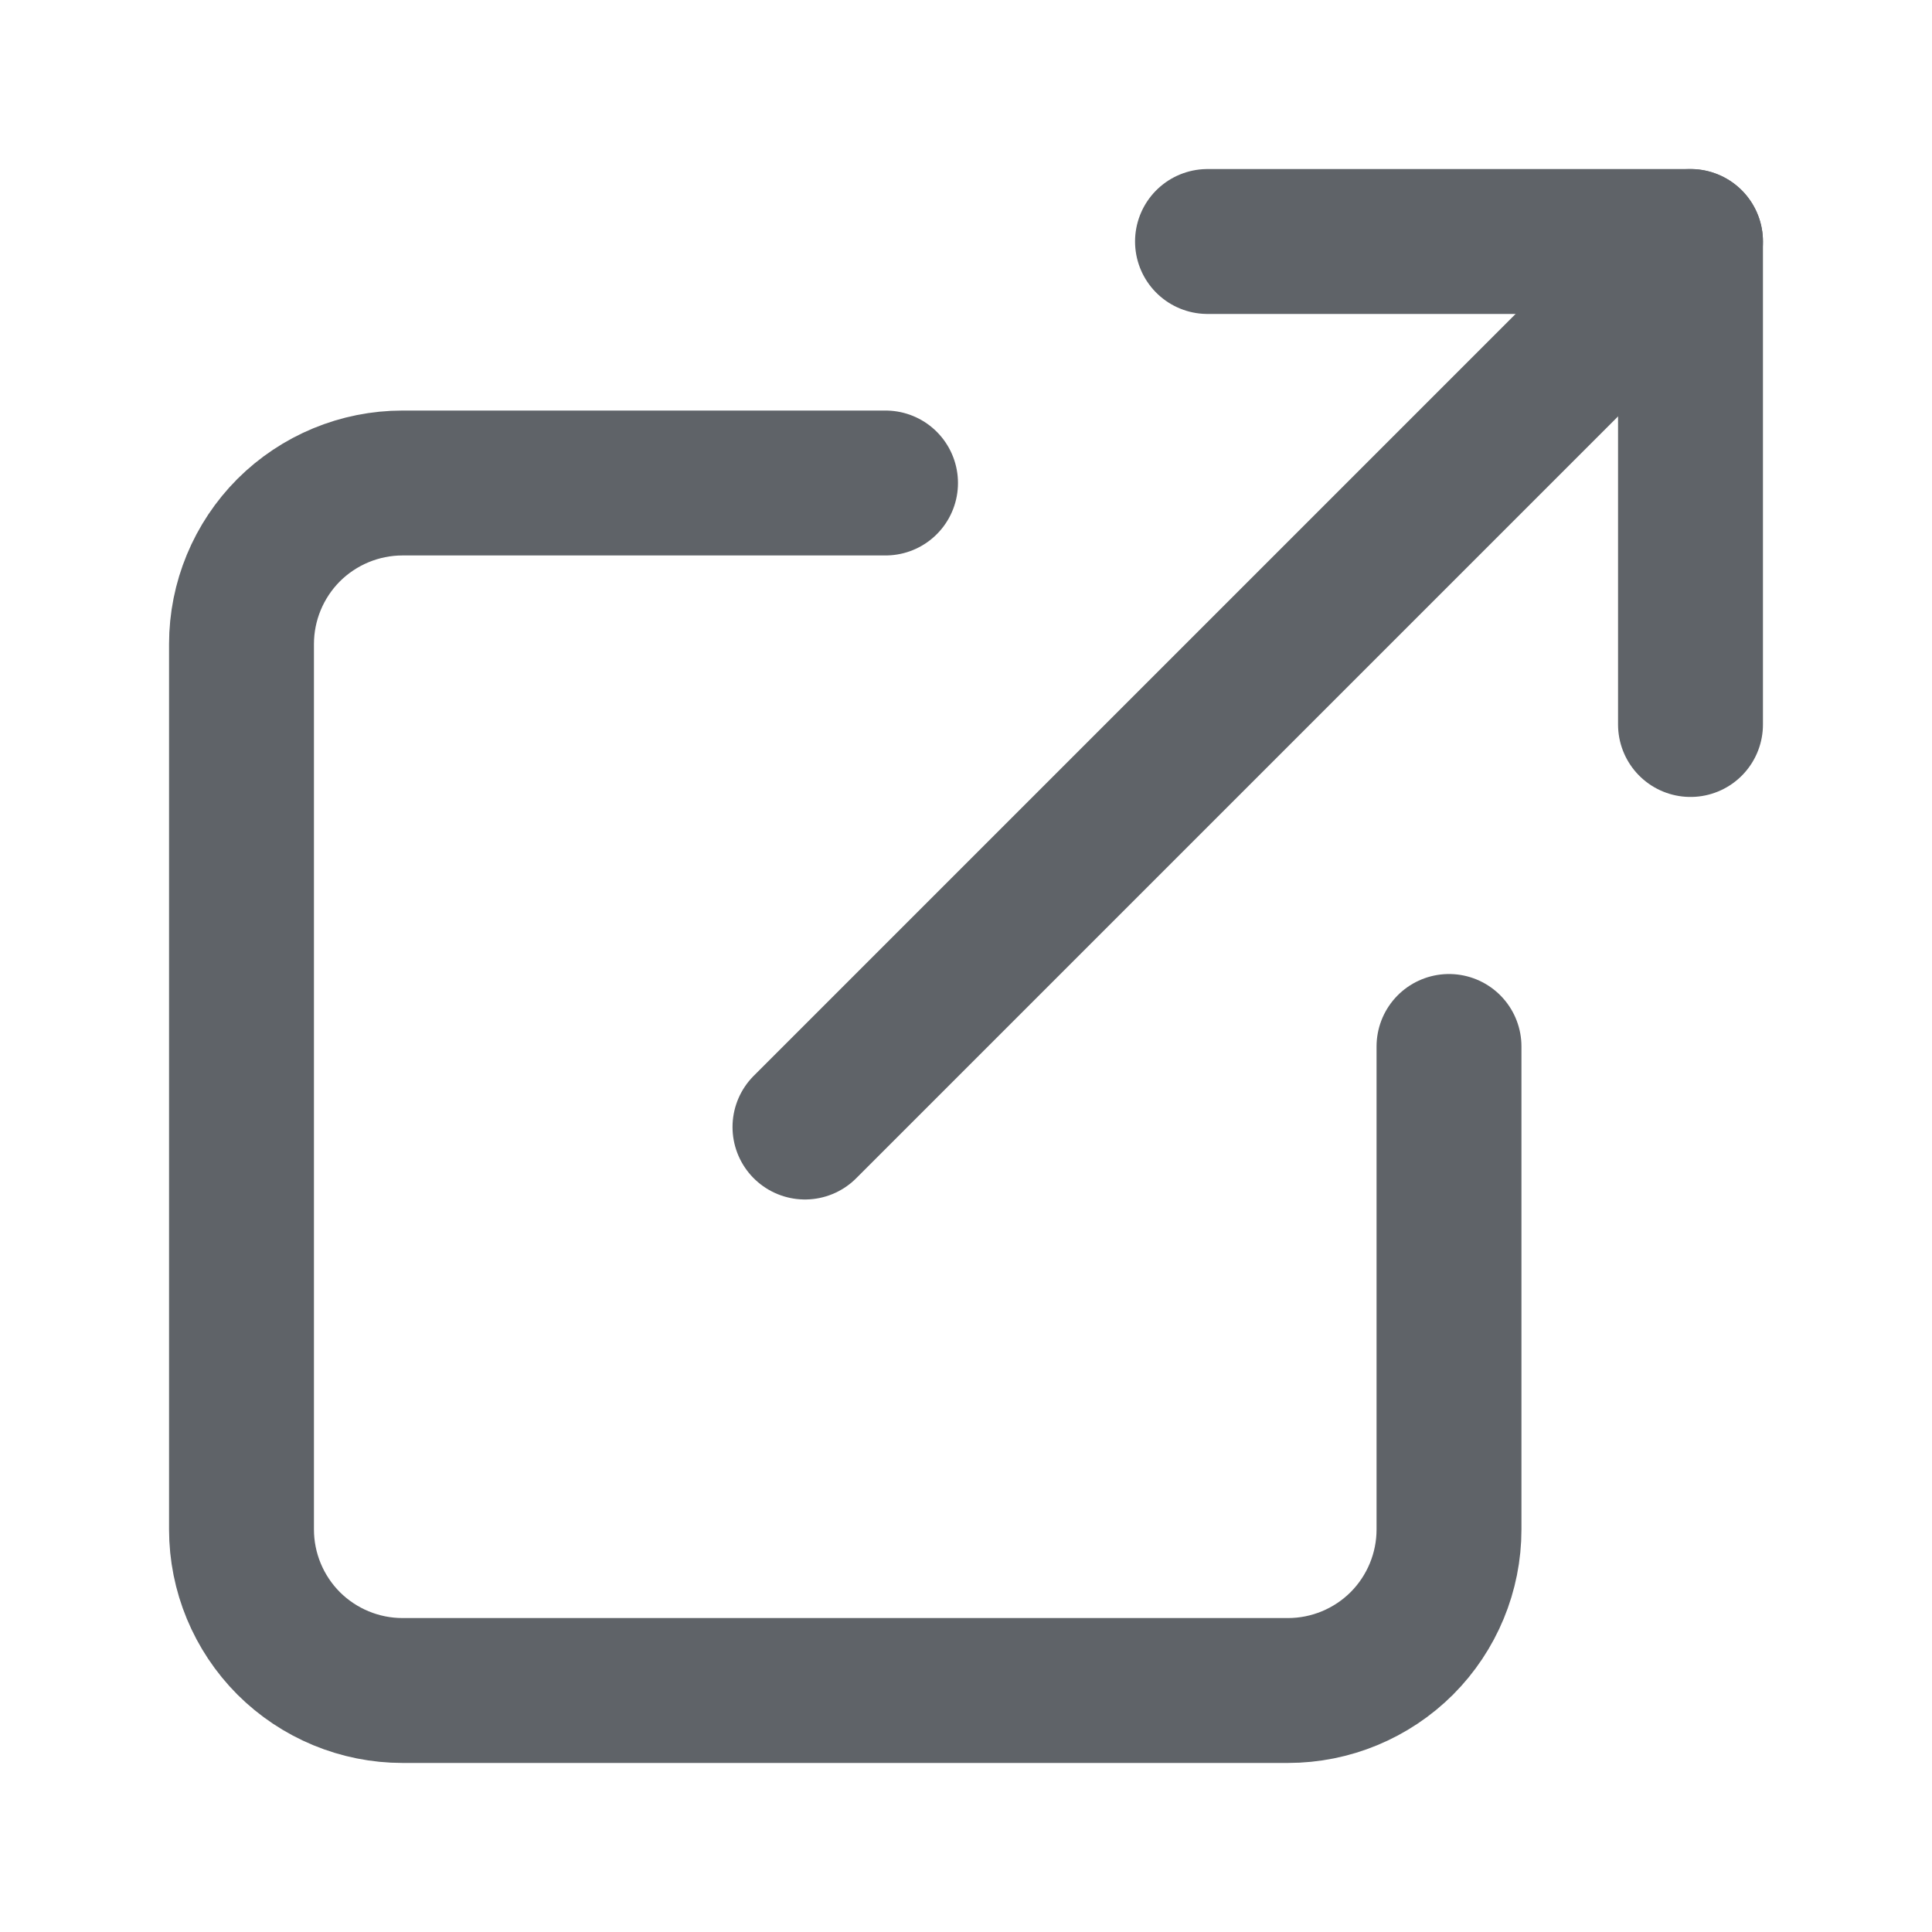
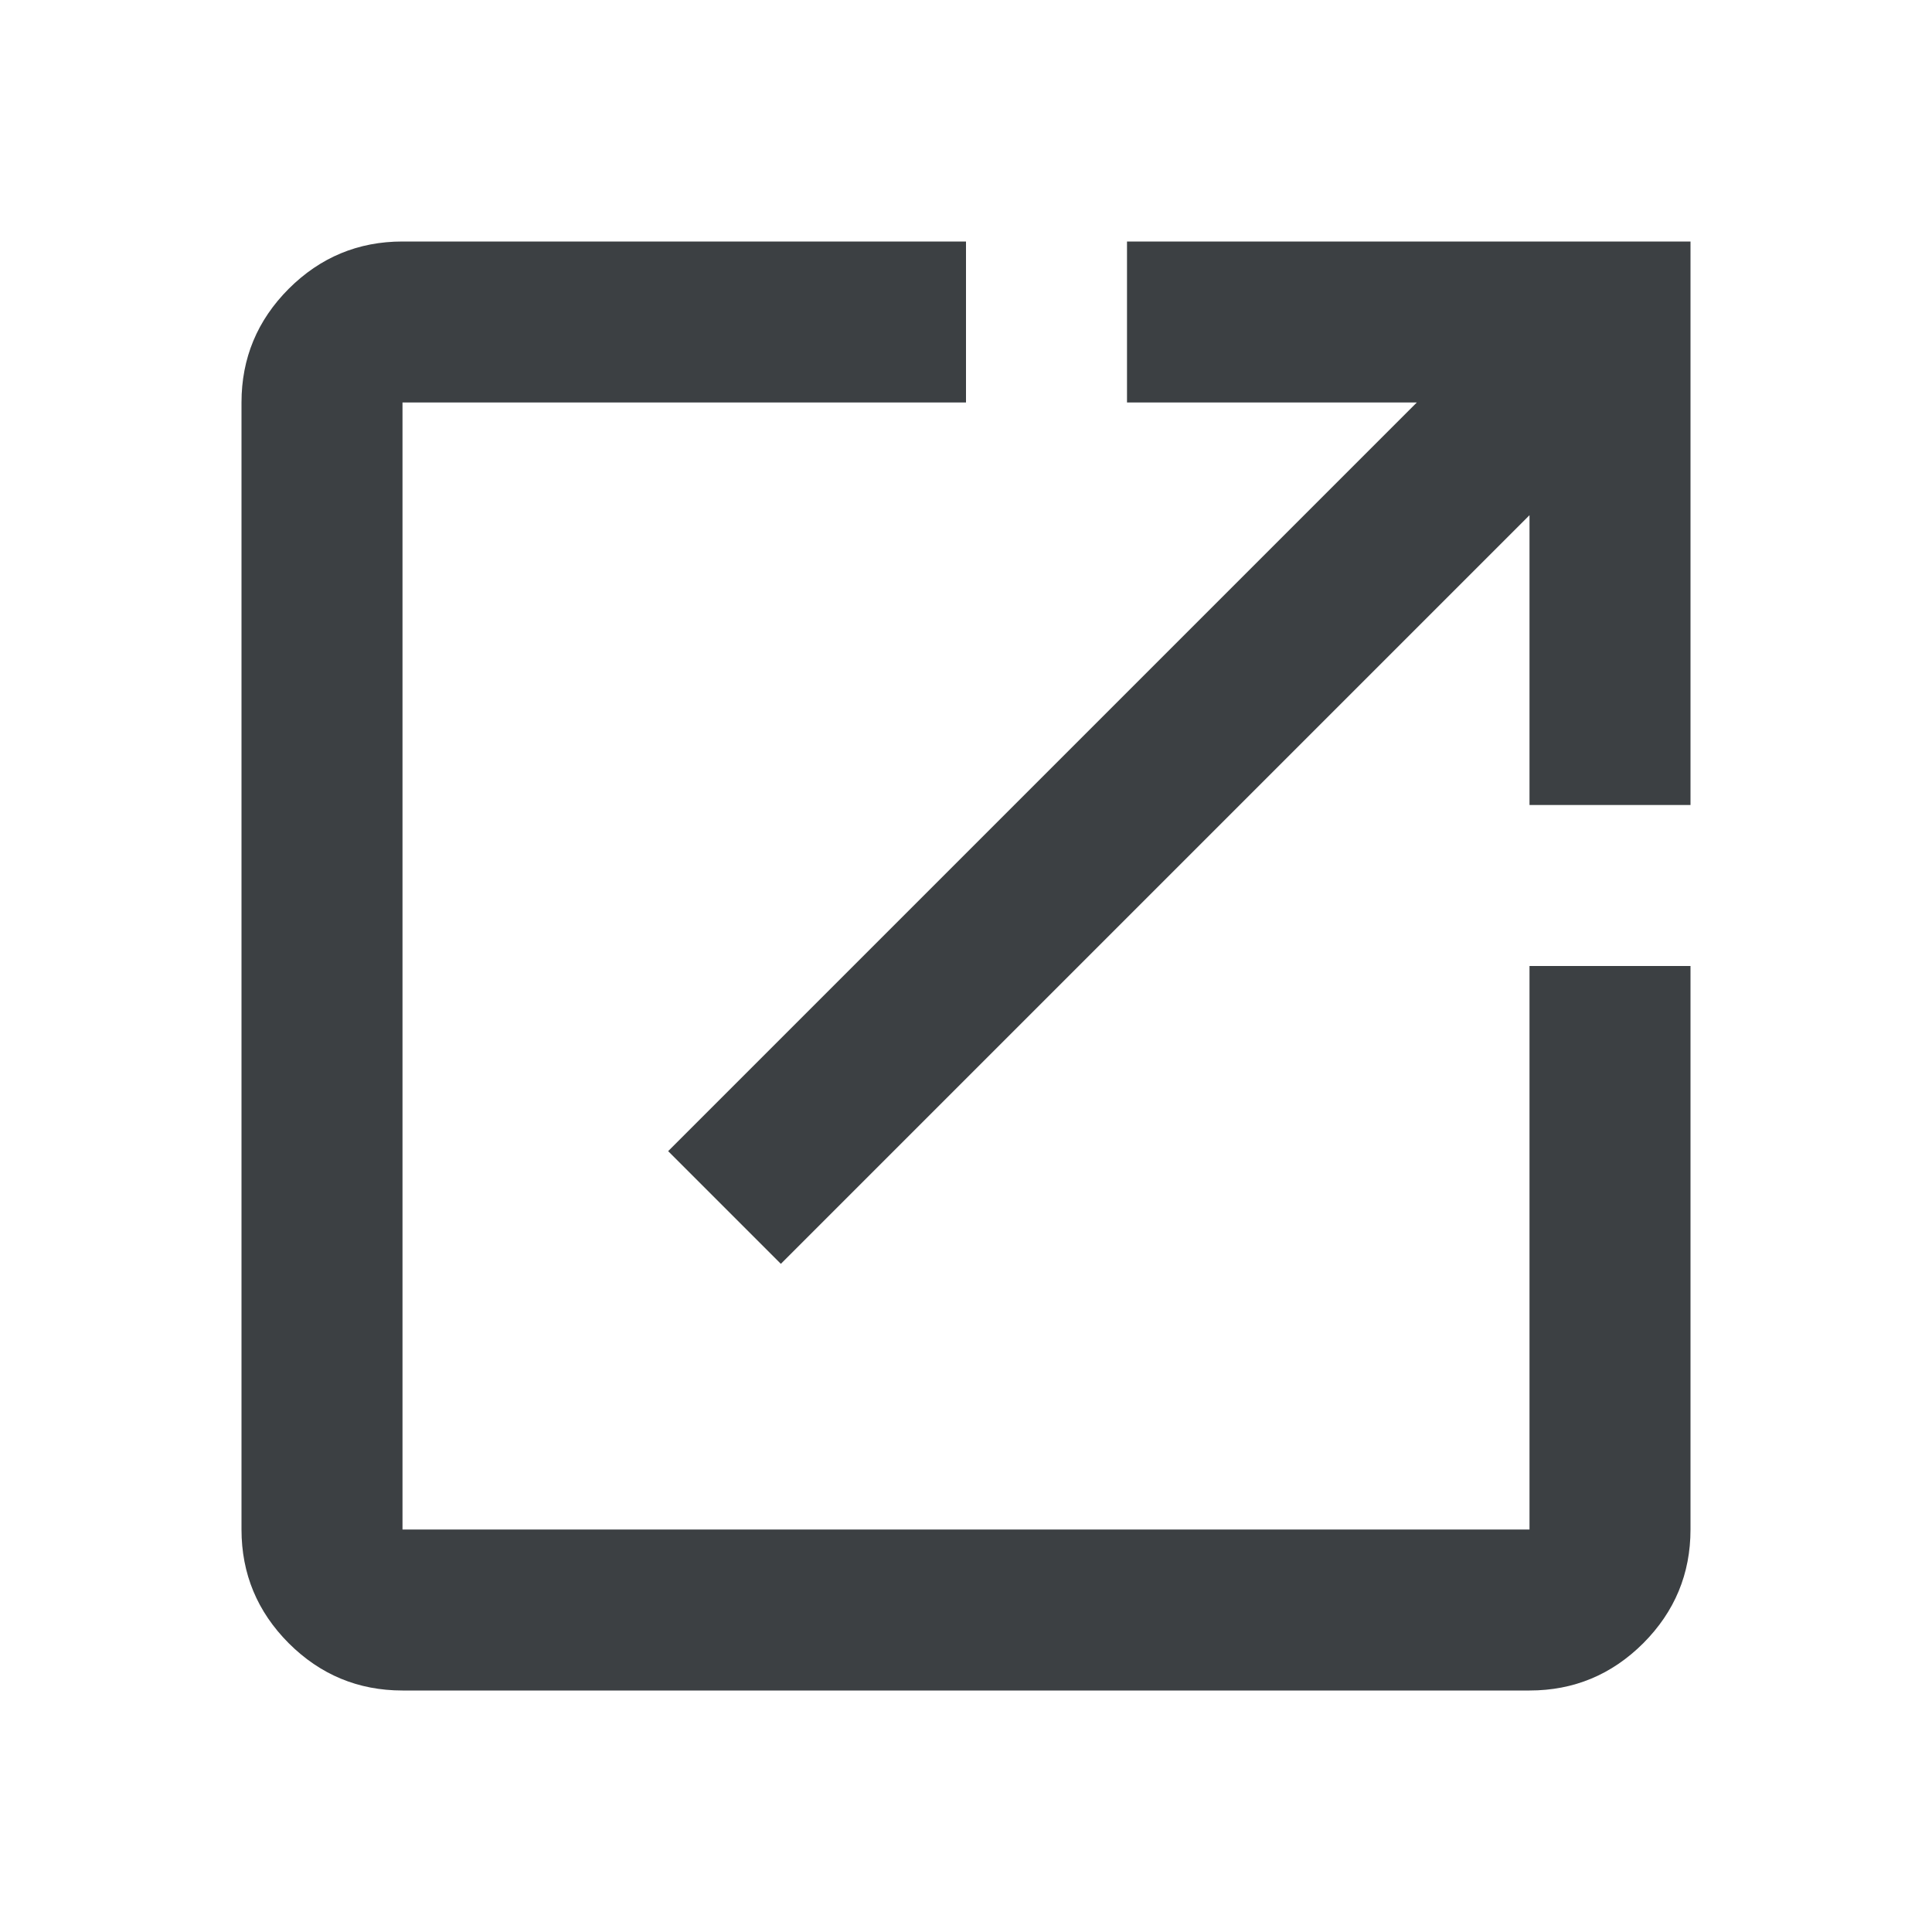
- <svg xmlns="http://www.w3.org/2000/svg" width="20" height="20" viewBox="0 0 20 20" fill="none">
-   <path d="M15 10.833V15.833C15 16.275 14.824 16.699 14.512 17.012C14.199 17.324 13.775 17.5 13.333 17.5H4.167C3.725 17.5 3.301 17.324 2.988 17.012C2.676 16.699 2.5 16.275 2.5 15.833V6.667C2.5 6.225 2.676 5.801 2.988 5.488C3.301 5.176 3.725 5 4.167 5H9.167" stroke="#5F6368" stroke-width="1.5" stroke-linecap="round" stroke-linejoin="round" />
-   <path d="M12.5 2.5H17.5V7.5" stroke="#5F6368" stroke-width="1.5" stroke-linecap="round" stroke-linejoin="round" />
-   <path d="M8.333 11.667L17.5 2.5" stroke="#5F6368" stroke-width="1.5" stroke-linecap="round" stroke-linejoin="round" />
+ <svg xmlns="http://www.w3.org/2000/svg" width="24" height="24" viewBox="0 0 24 24" fill="none">
+   <mask id="mask0_openWeb" style="mask-type:alpha" maskUnits="userSpaceOnUse" x="0" y="0" width="24" height="24">
+     <rect width="24" height="24" fill="#D9D9D9" />
+   </mask>
+   <g mask="url(#mask0_openWeb)">
+     <path d="M5 21C4.45 21 3.979 20.804 3.587 20.413C3.196 20.021 3 19.55 3 19V5C3 4.45 3.196 3.979 3.587 3.587C3.979 3.196 4.45 3 5 3H12V5H5V19H19V12H21V19C21 19.55 20.804 20.021 20.413 20.413C20.021 20.804 19.55 21 19 21H5ZM9.7 15.7L8.3 14.3L17.6 5H14V3H21V10H19V6.4L9.7 15.7Z" fill="#3C4043" />
+   </g>
</svg>
